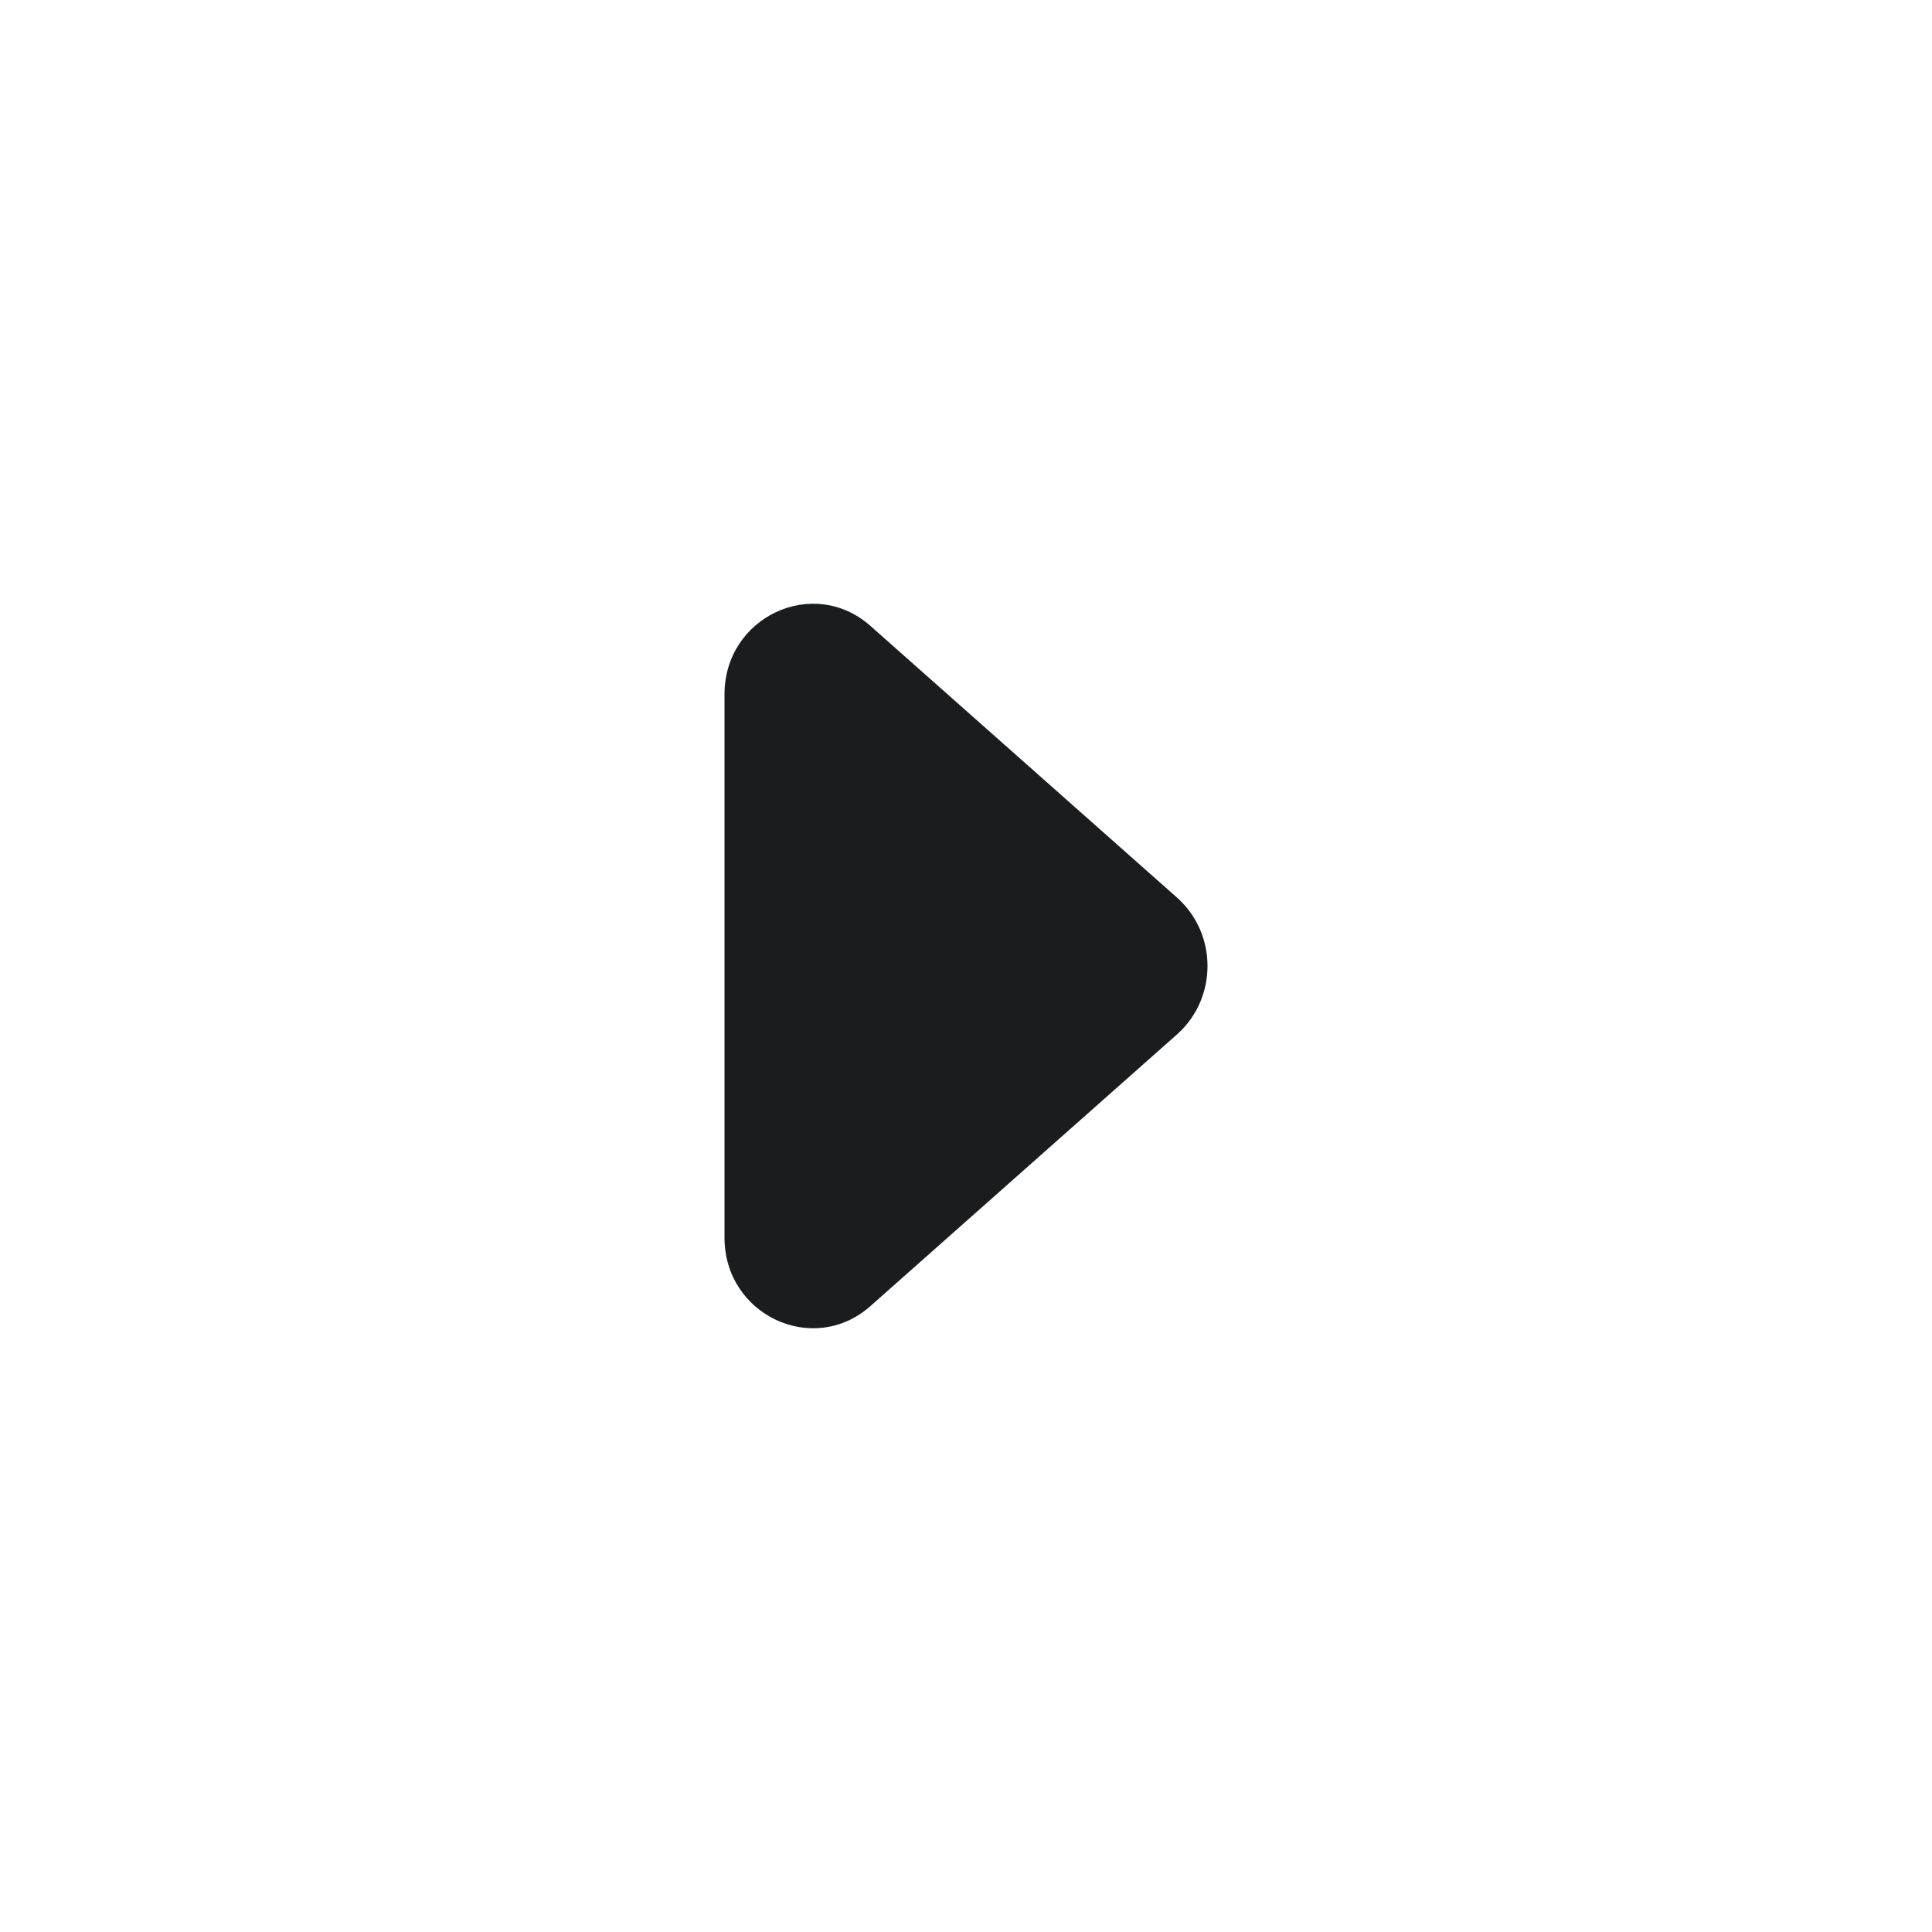
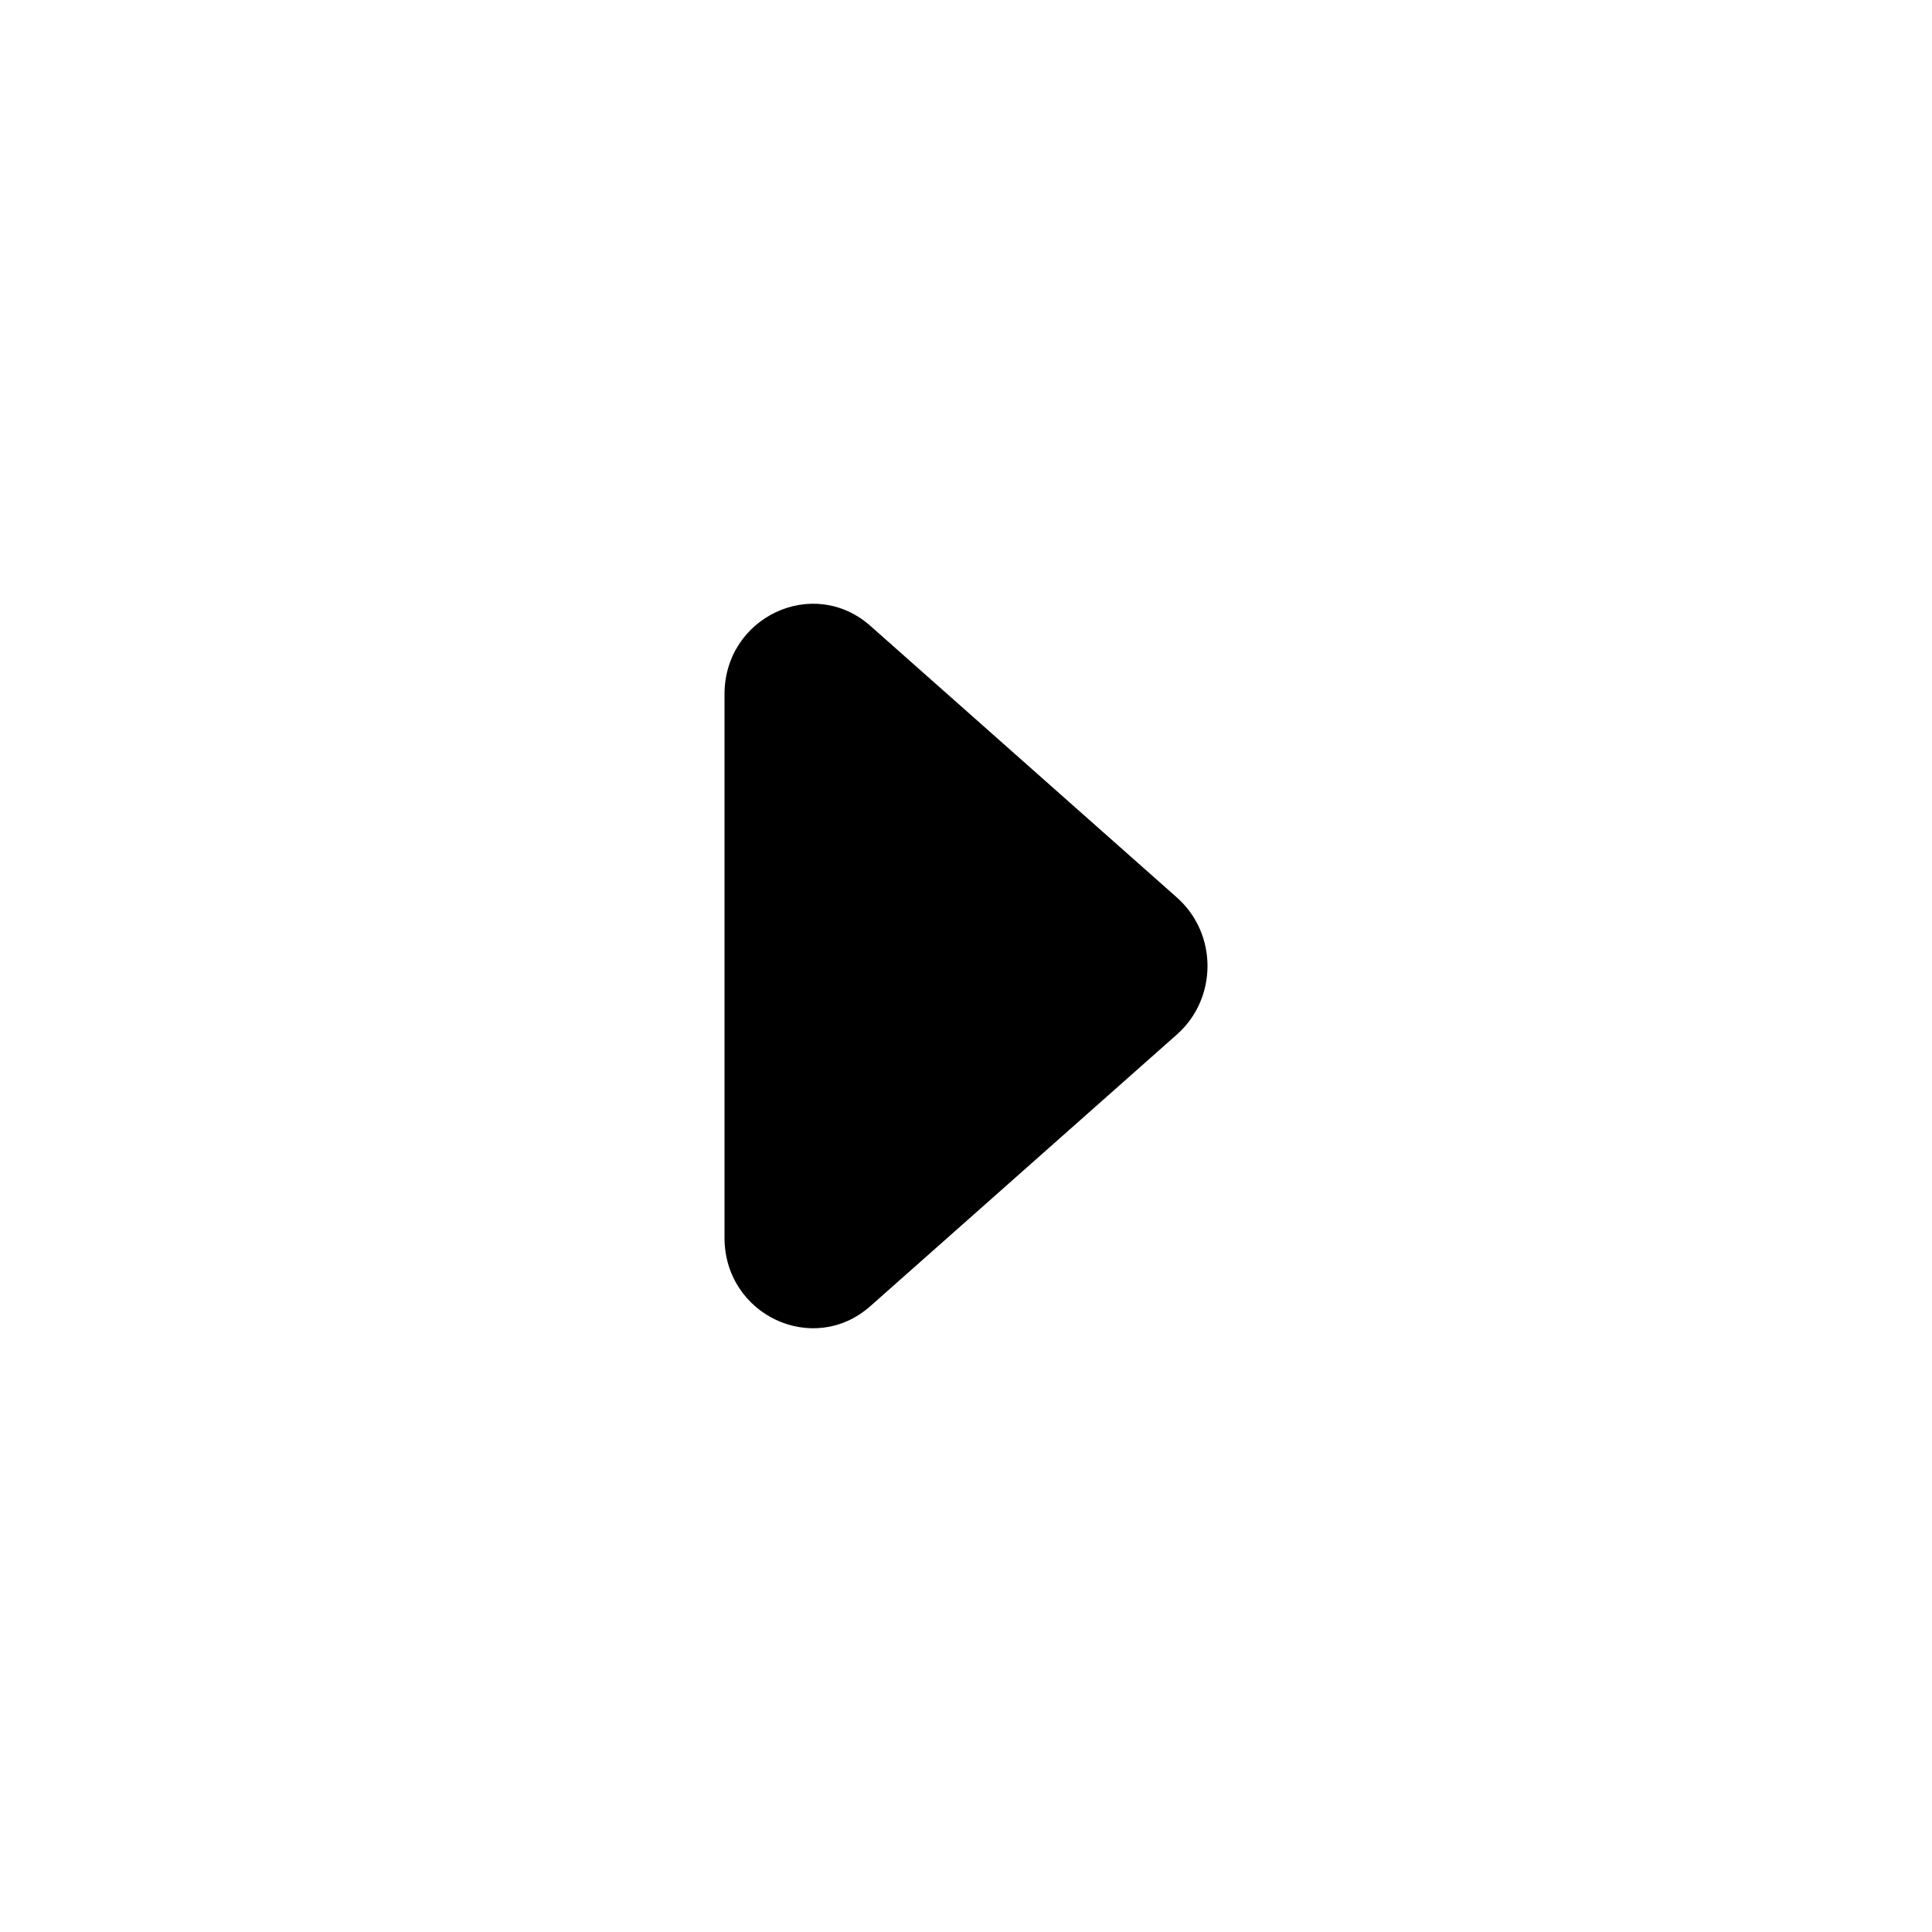
<svg xmlns="http://www.w3.org/2000/svg" width="16" height="16" viewBox="0 0 16 16" fill="none">
  <g id="carret-right">
-     <path id="Vector" d="M9.748 7.434C10.084 7.733 10.084 8.267 9.748 8.566L7.209 10.816C6.736 11.236 6 10.891 6 10.25L6 5.75C6 5.109 6.736 4.764 7.209 5.184L9.748 7.434Z" fill="#1B1C1E" />
+     <path id="Vector" d="M9.748 7.434C10.084 7.733 10.084 8.267 9.748 8.566L7.209 10.816C6.736 11.236 6 10.891 6 10.25L6 5.75C6 5.109 6.736 4.764 7.209 5.184L9.748 7.434Z" fill="currentColor" />
  </g>
</svg>
